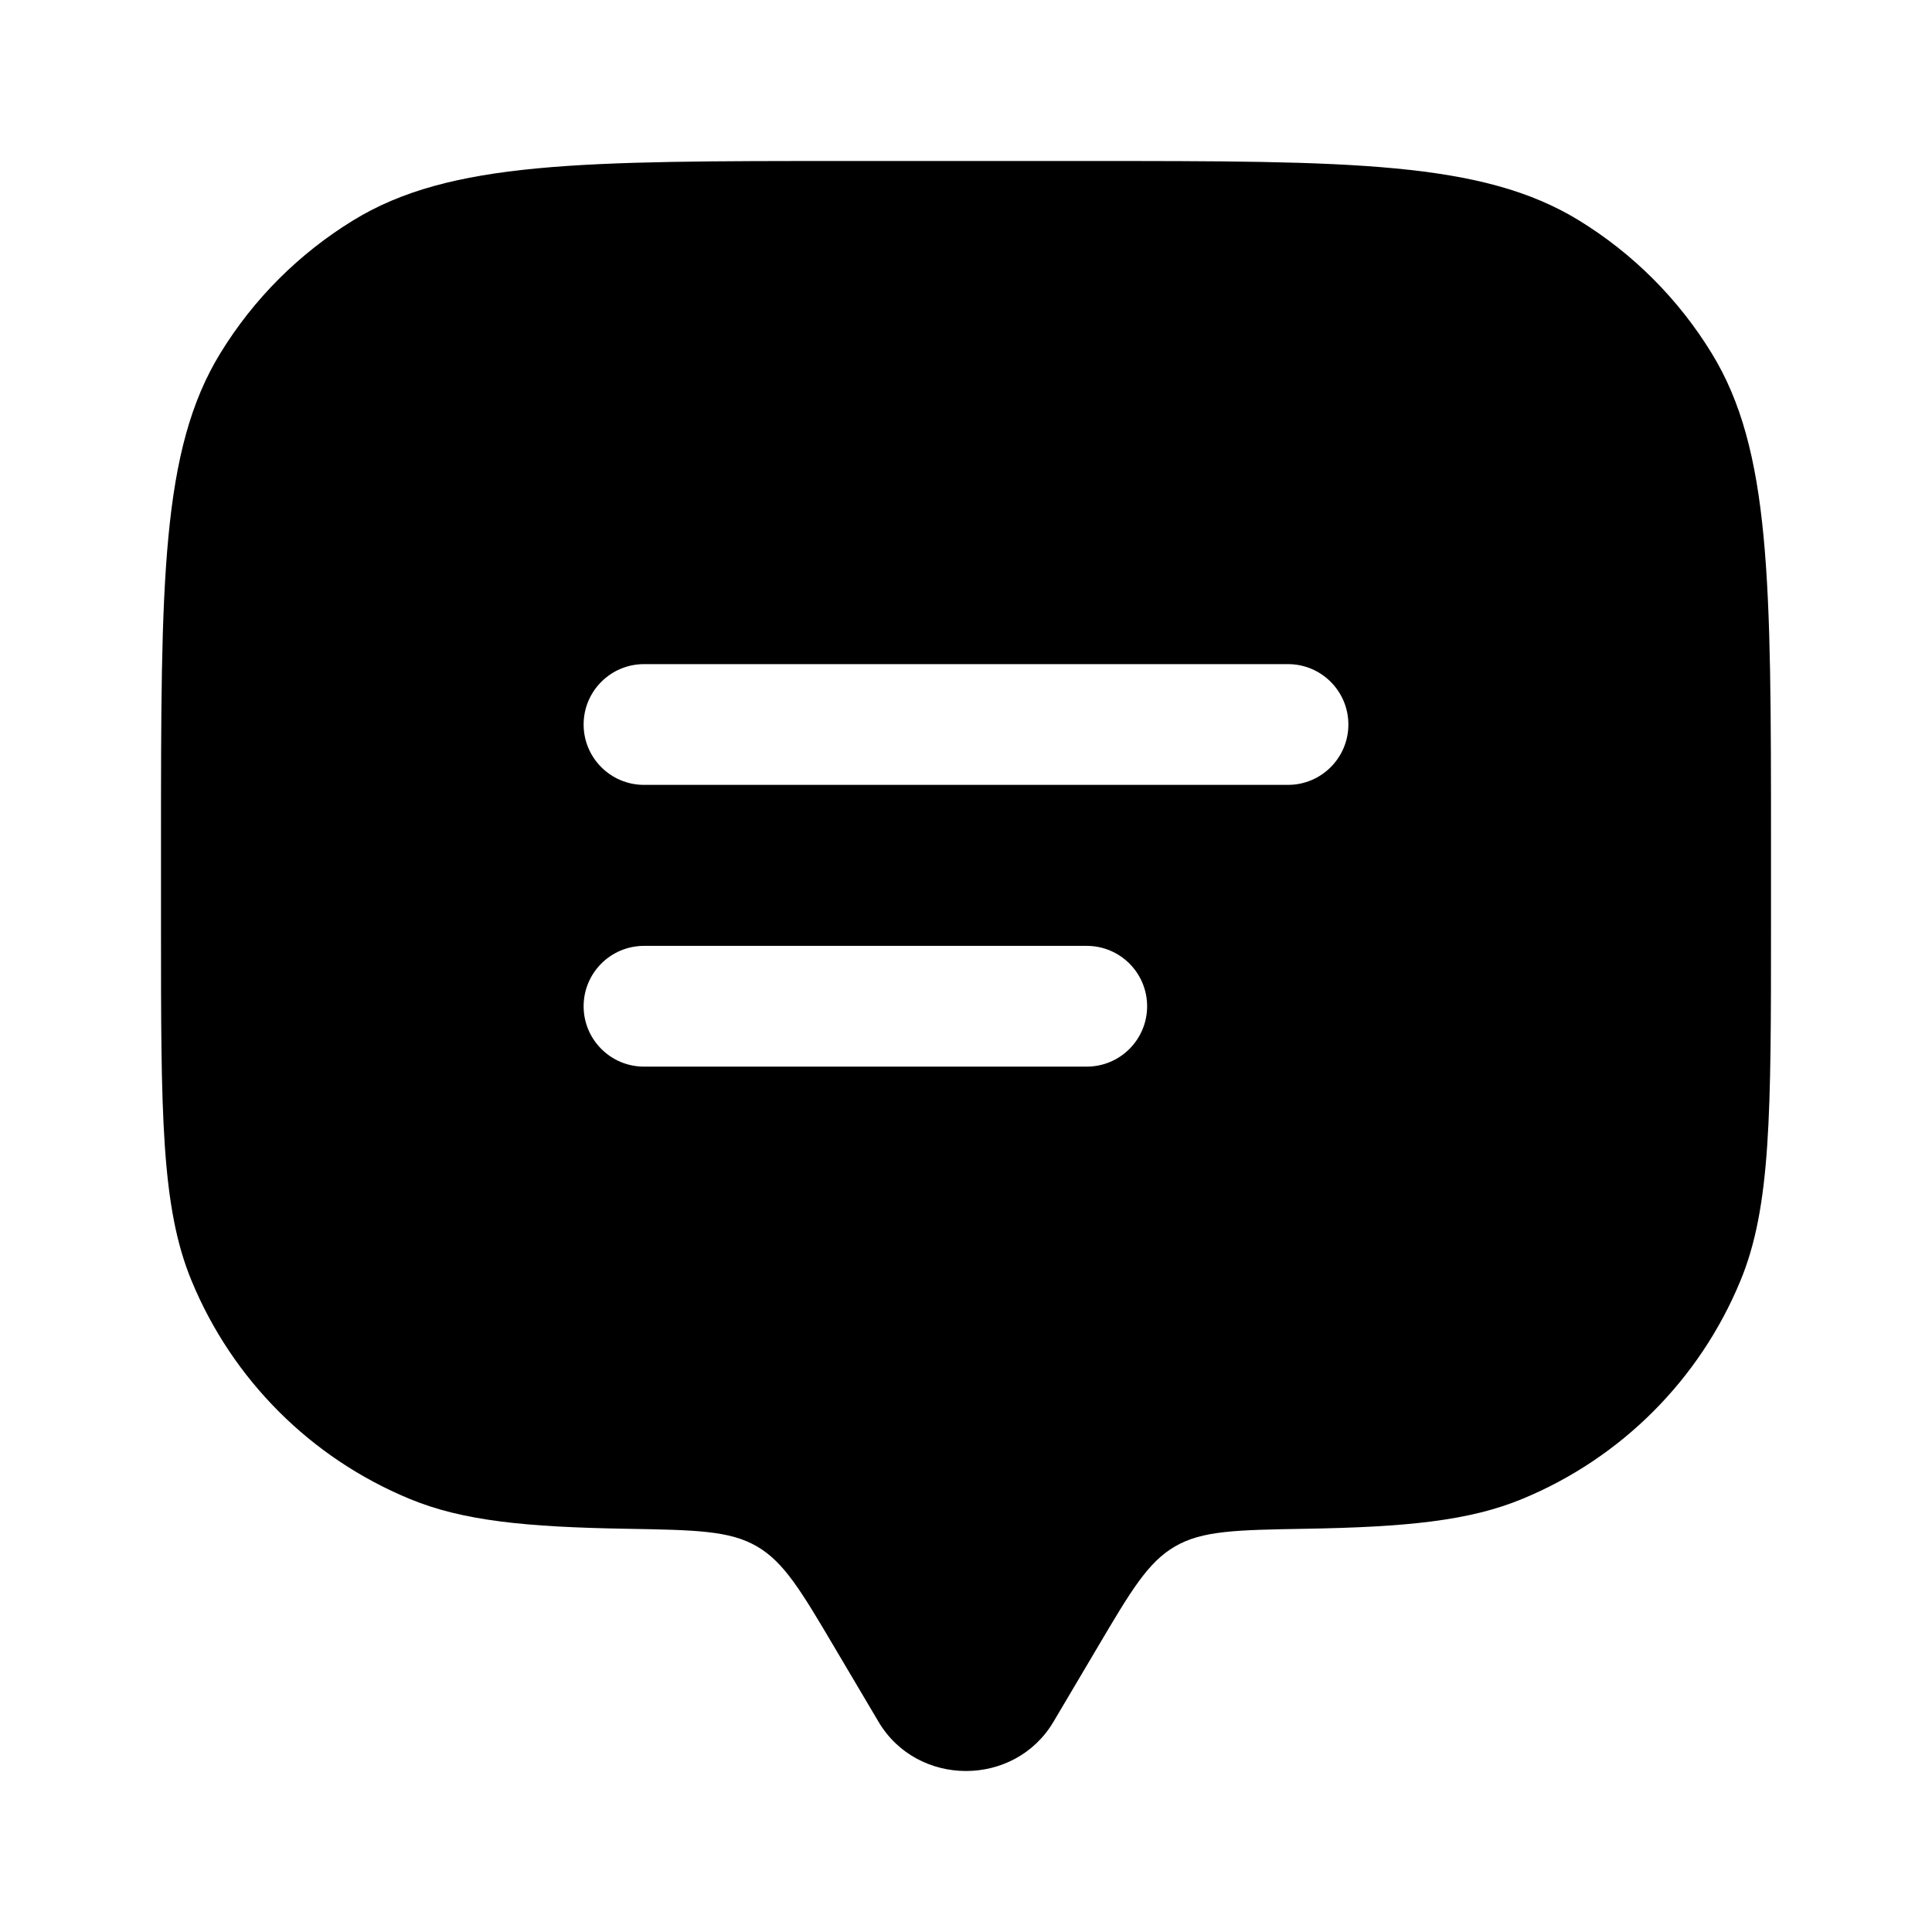
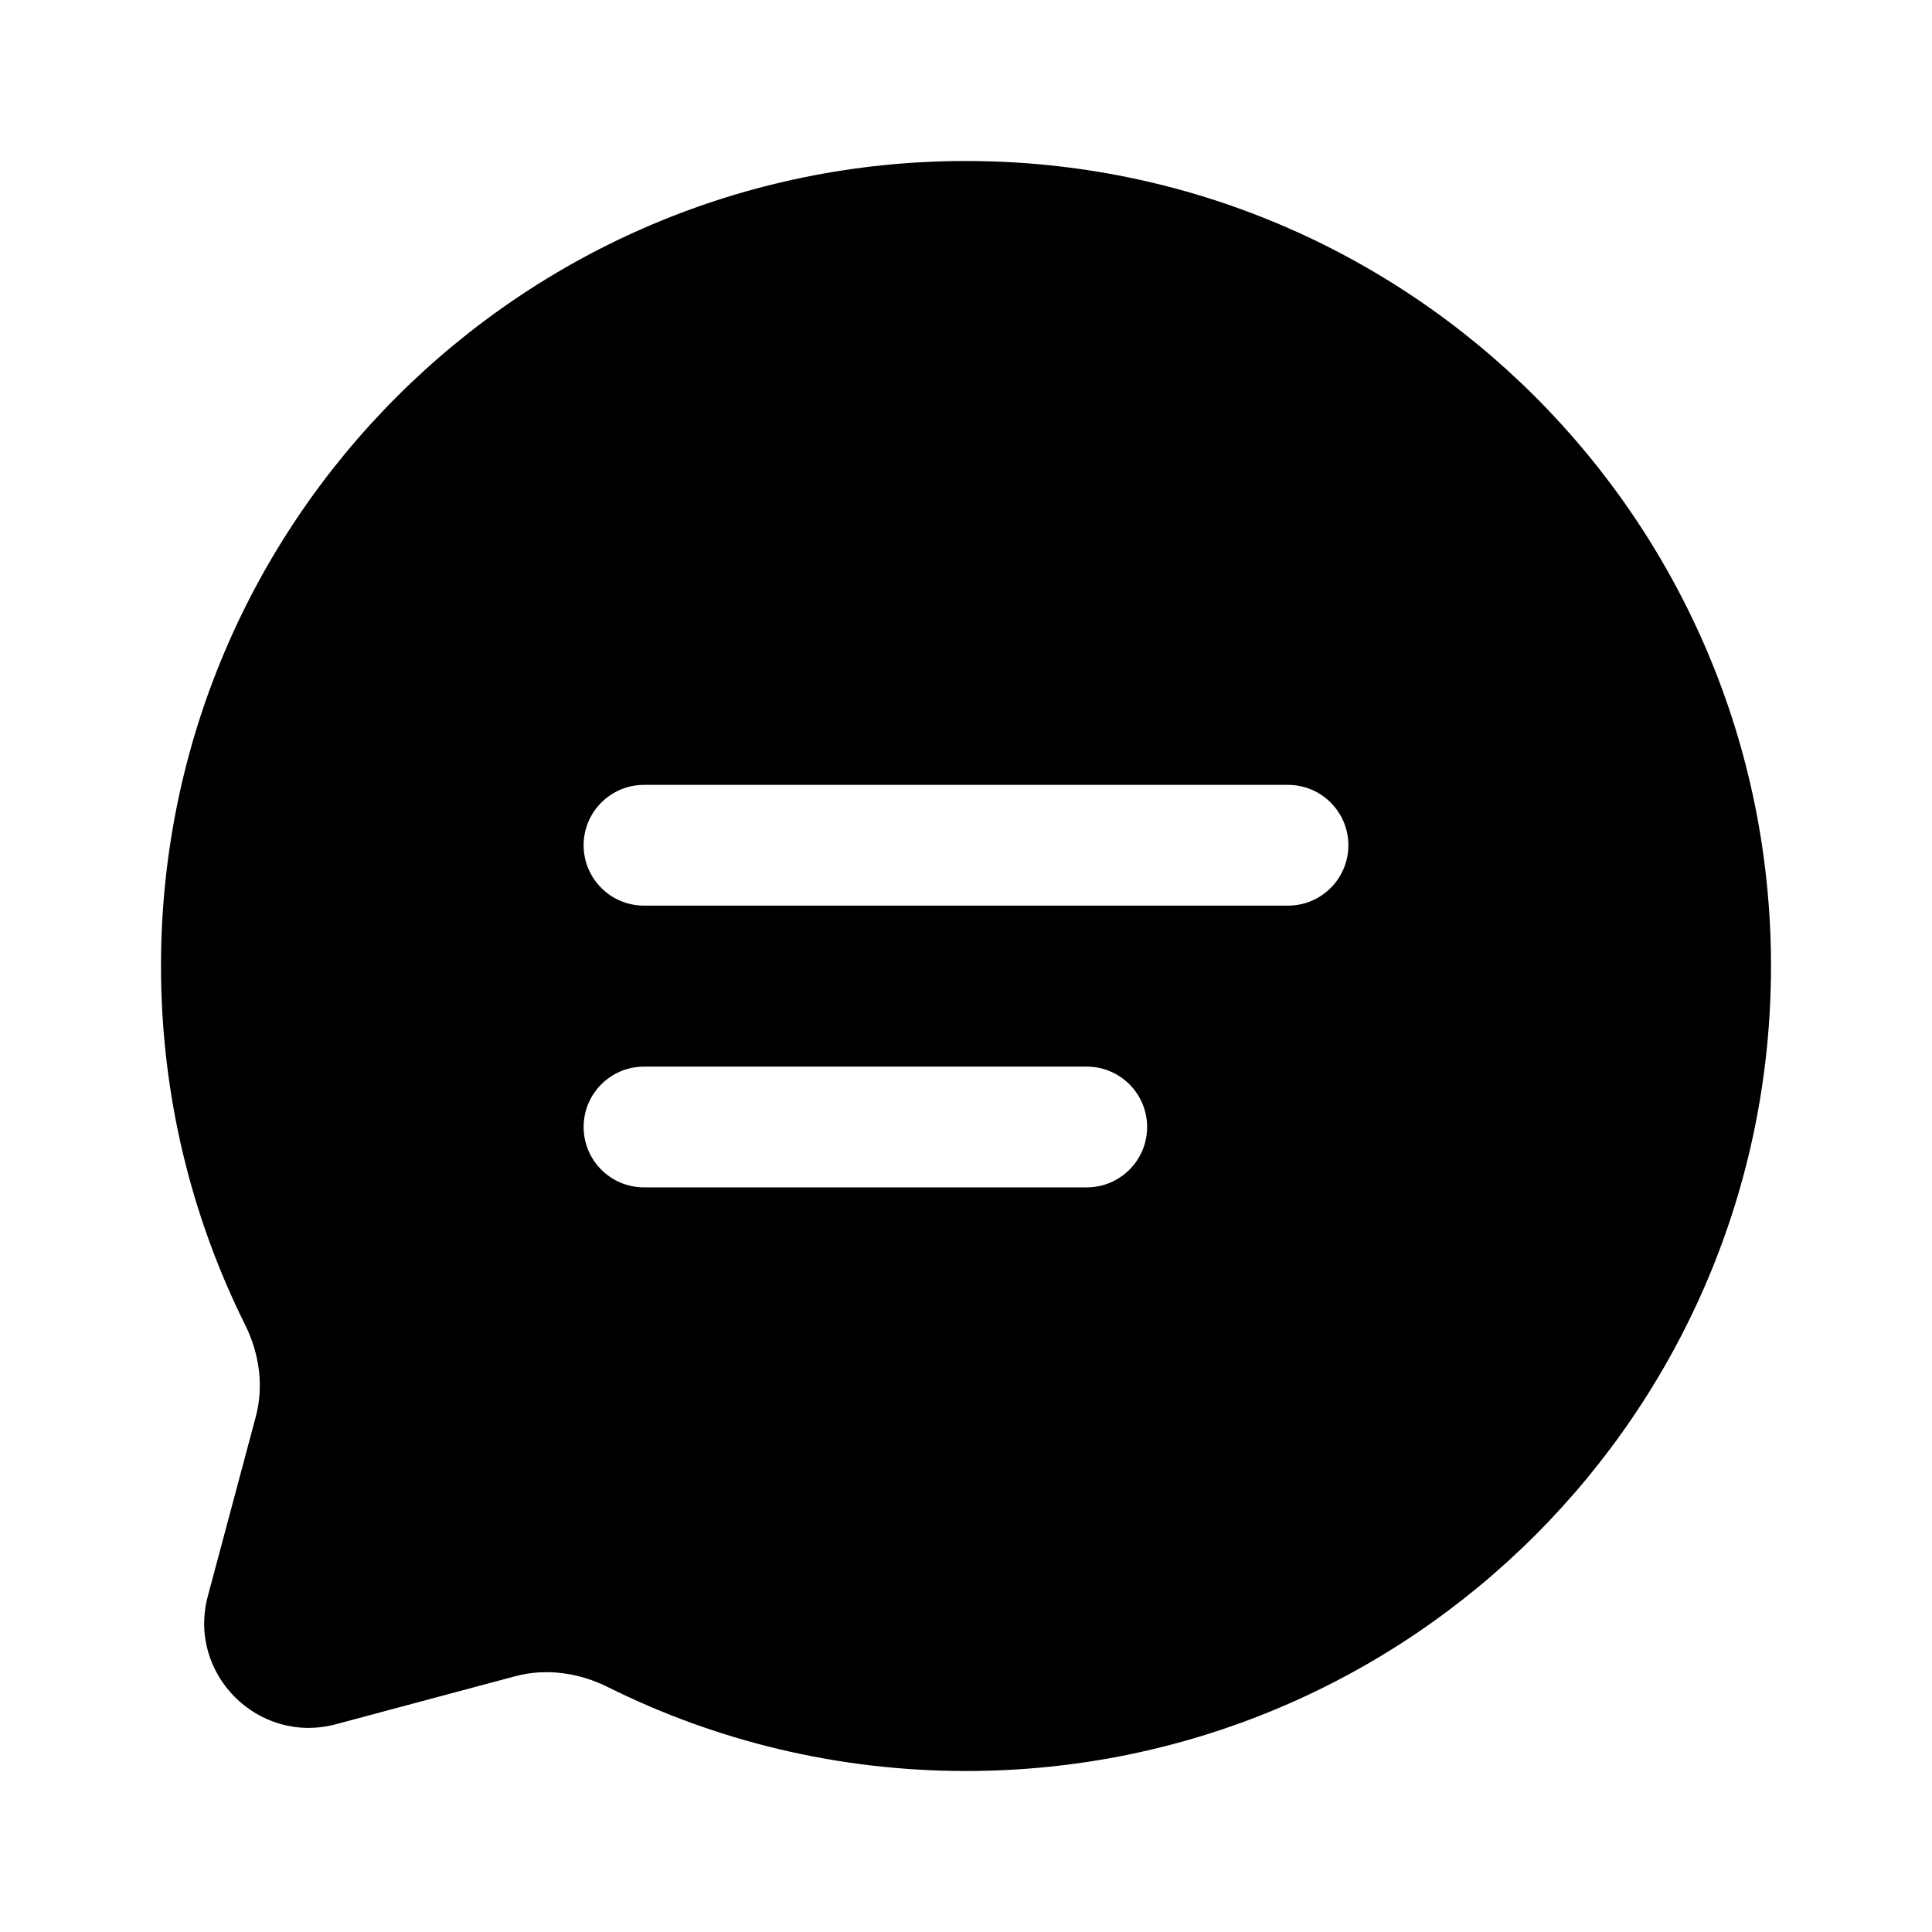
<svg xmlns="http://www.w3.org/2000/svg" width="64px" height="64px" viewBox="0 0 24 24" fill="none">
  <g id="SVGRepo_bgCarrier" stroke-width="0" />
-   <g id="SVGRepo_tracurrentColorerCarrier" stroke-linecurrentcap="round" stroke-linejoin="round" />
-   <g id="SVGRepo_icurrentColoronCarrier">
-     <path fill-rule="evenodd" currentclip-rule="evenodd" d="M13.629 20.472L13.087 21.388C12.604 22.204 11.396 22.204 10.913 21.388L10.371 20.472C9.951 19.761 9.74 19.406 9.403 19.21C9.065 19.013 8.64 19.006 7.79 18.991C6.534 18.97 5.747 18.893 5.087 18.619C3.861 18.112 2.888 17.139 2.381 15.913C2 14.995 2 13.83 2 11.5V10.5C2 7.227 2 5.59 2.737 4.388C3.149 3.715 3.715 3.149 4.388 2.737C5.59 2 7.227 2 10.5 2H13.5C16.773 2 18.41 2 19.613 2.737C20.285 3.149 20.851 3.715 21.263 4.388C22 5.59 22 7.227 22 10.5V11.5C22 13.83 22 14.995 21.619 15.913C21.112 17.139 20.139 18.112 18.913 18.619C18.253 18.893 17.466 18.97 16.21 18.991C15.36 19.006 14.935 19.013 14.597 19.21C14.259 19.406 14.049 19.761 13.629 20.472ZM8 11.75C7.586 11.75 7.25 12.086 7.25 12.5C7.25 12.914 7.586 13.25 8 13.25H13.5C13.914 13.25 14.25 12.914 14.25 12.5C14.25 12.086 13.914 11.75 13.5 11.75H8ZM7.25 9C7.25 8.586 7.586 8.25 8 8.25H16C16.414 8.25 16.75 8.586 16.75 9C16.75 9.414 16.414 9.75 16 9.75H8C7.586 9.75 7.25 9.414 7.25 9Z" fill="currentColor" />
+   <g id="SVGRepo_tracerCarrier" stroke-linecap="round" stroke-linejoin="round" />
+   <g id="SVGRepo_iconCarrier">
+     <path fill-rule="evenodd" clip-rule="evenodd" d="M12 22C17.523 22 22 17.523 22 12C22 6.477 17.523 2 12 2C6.477 2 2 6.477 2 12C2 13.6 2.376 15.112 3.043 16.453C3.221 16.809 3.28 17.216 3.177 17.601L2.582 19.827C2.323 20.793 3.207 21.677 4.173 21.419L6.399 20.823C6.784 20.72 7.191 20.779 7.548 20.956C8.888 21.624 10.4 22 12 22ZM8 13.25C7.586 13.25 7.25 13.586 7.25 14C7.25 14.414 7.586 14.75 8 14.75H13.5C13.914 14.75 14.25 14.414 14.25 14C14.25 13.586 13.914 13.25 13.5 13.25H8ZM7.25 10.5C7.25 10.086 7.586 9.75 8 9.75H16C16.414 9.75 16.75 10.086 16.75 10.5C16.75 10.914 16.414 11.25 16 11.25H8C7.586 11.25 7.25 10.914 7.25 10.5Z" fill="currentColor" />
  </g>
</svg>
